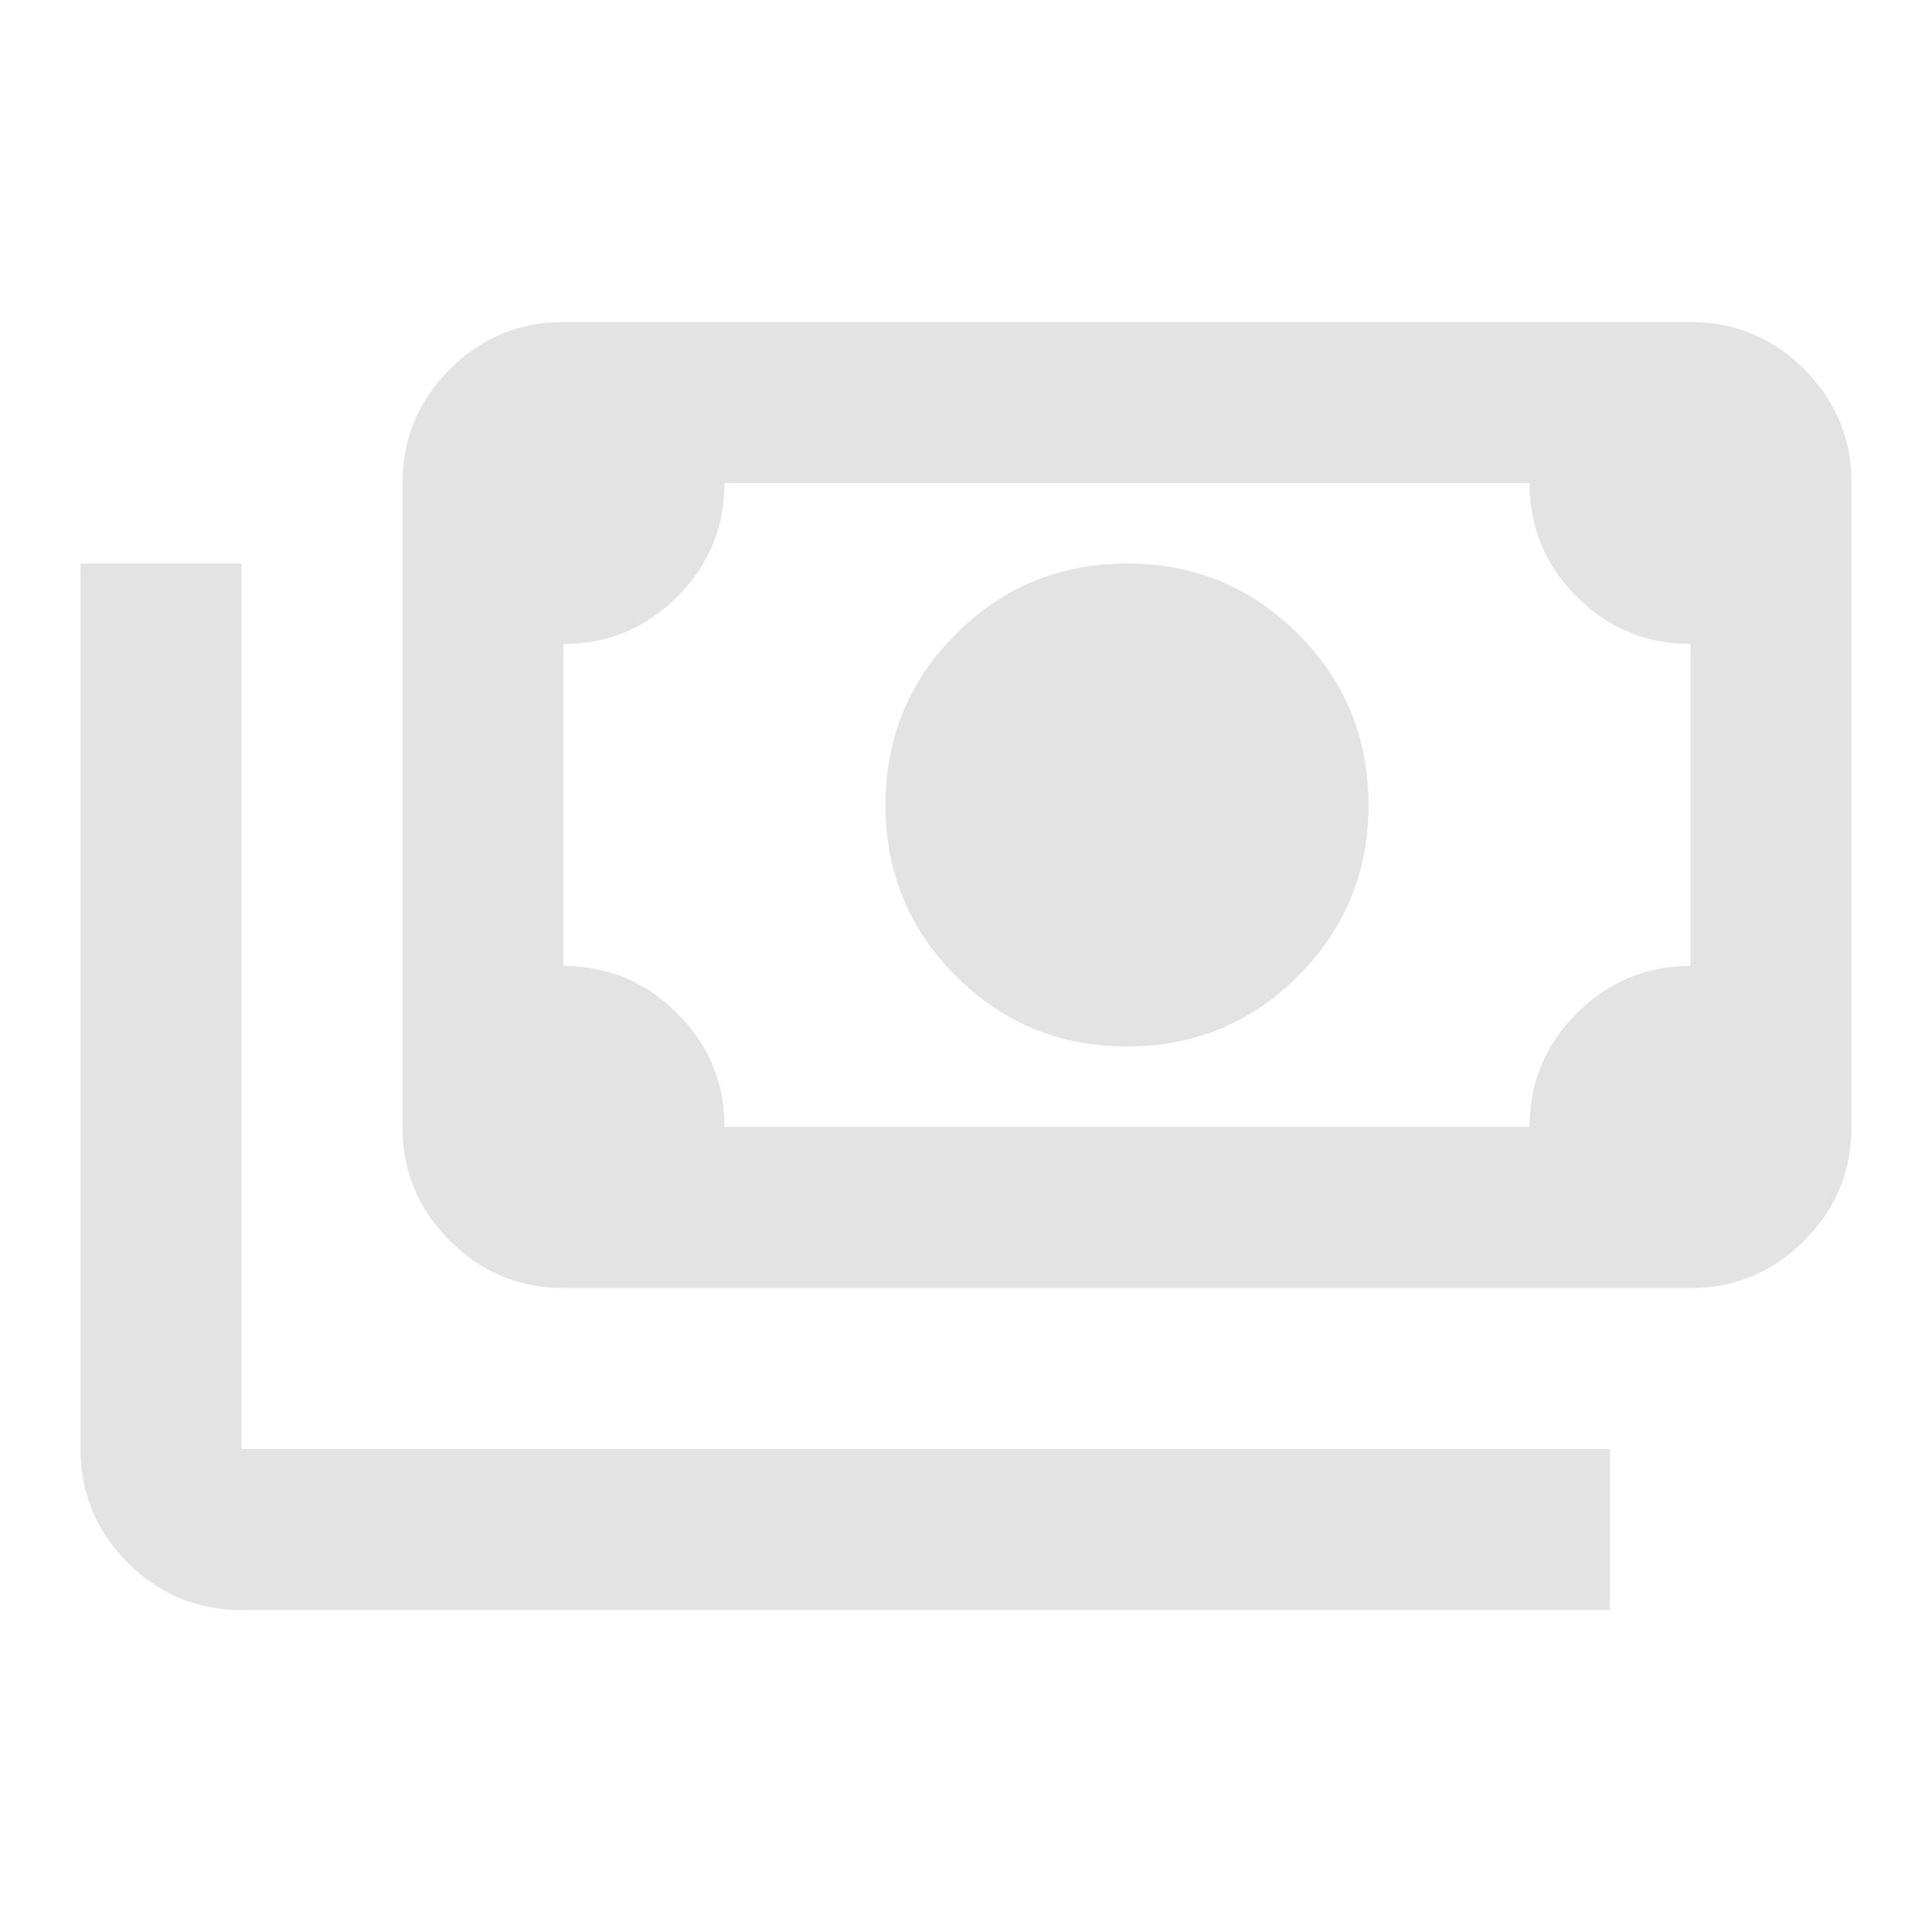
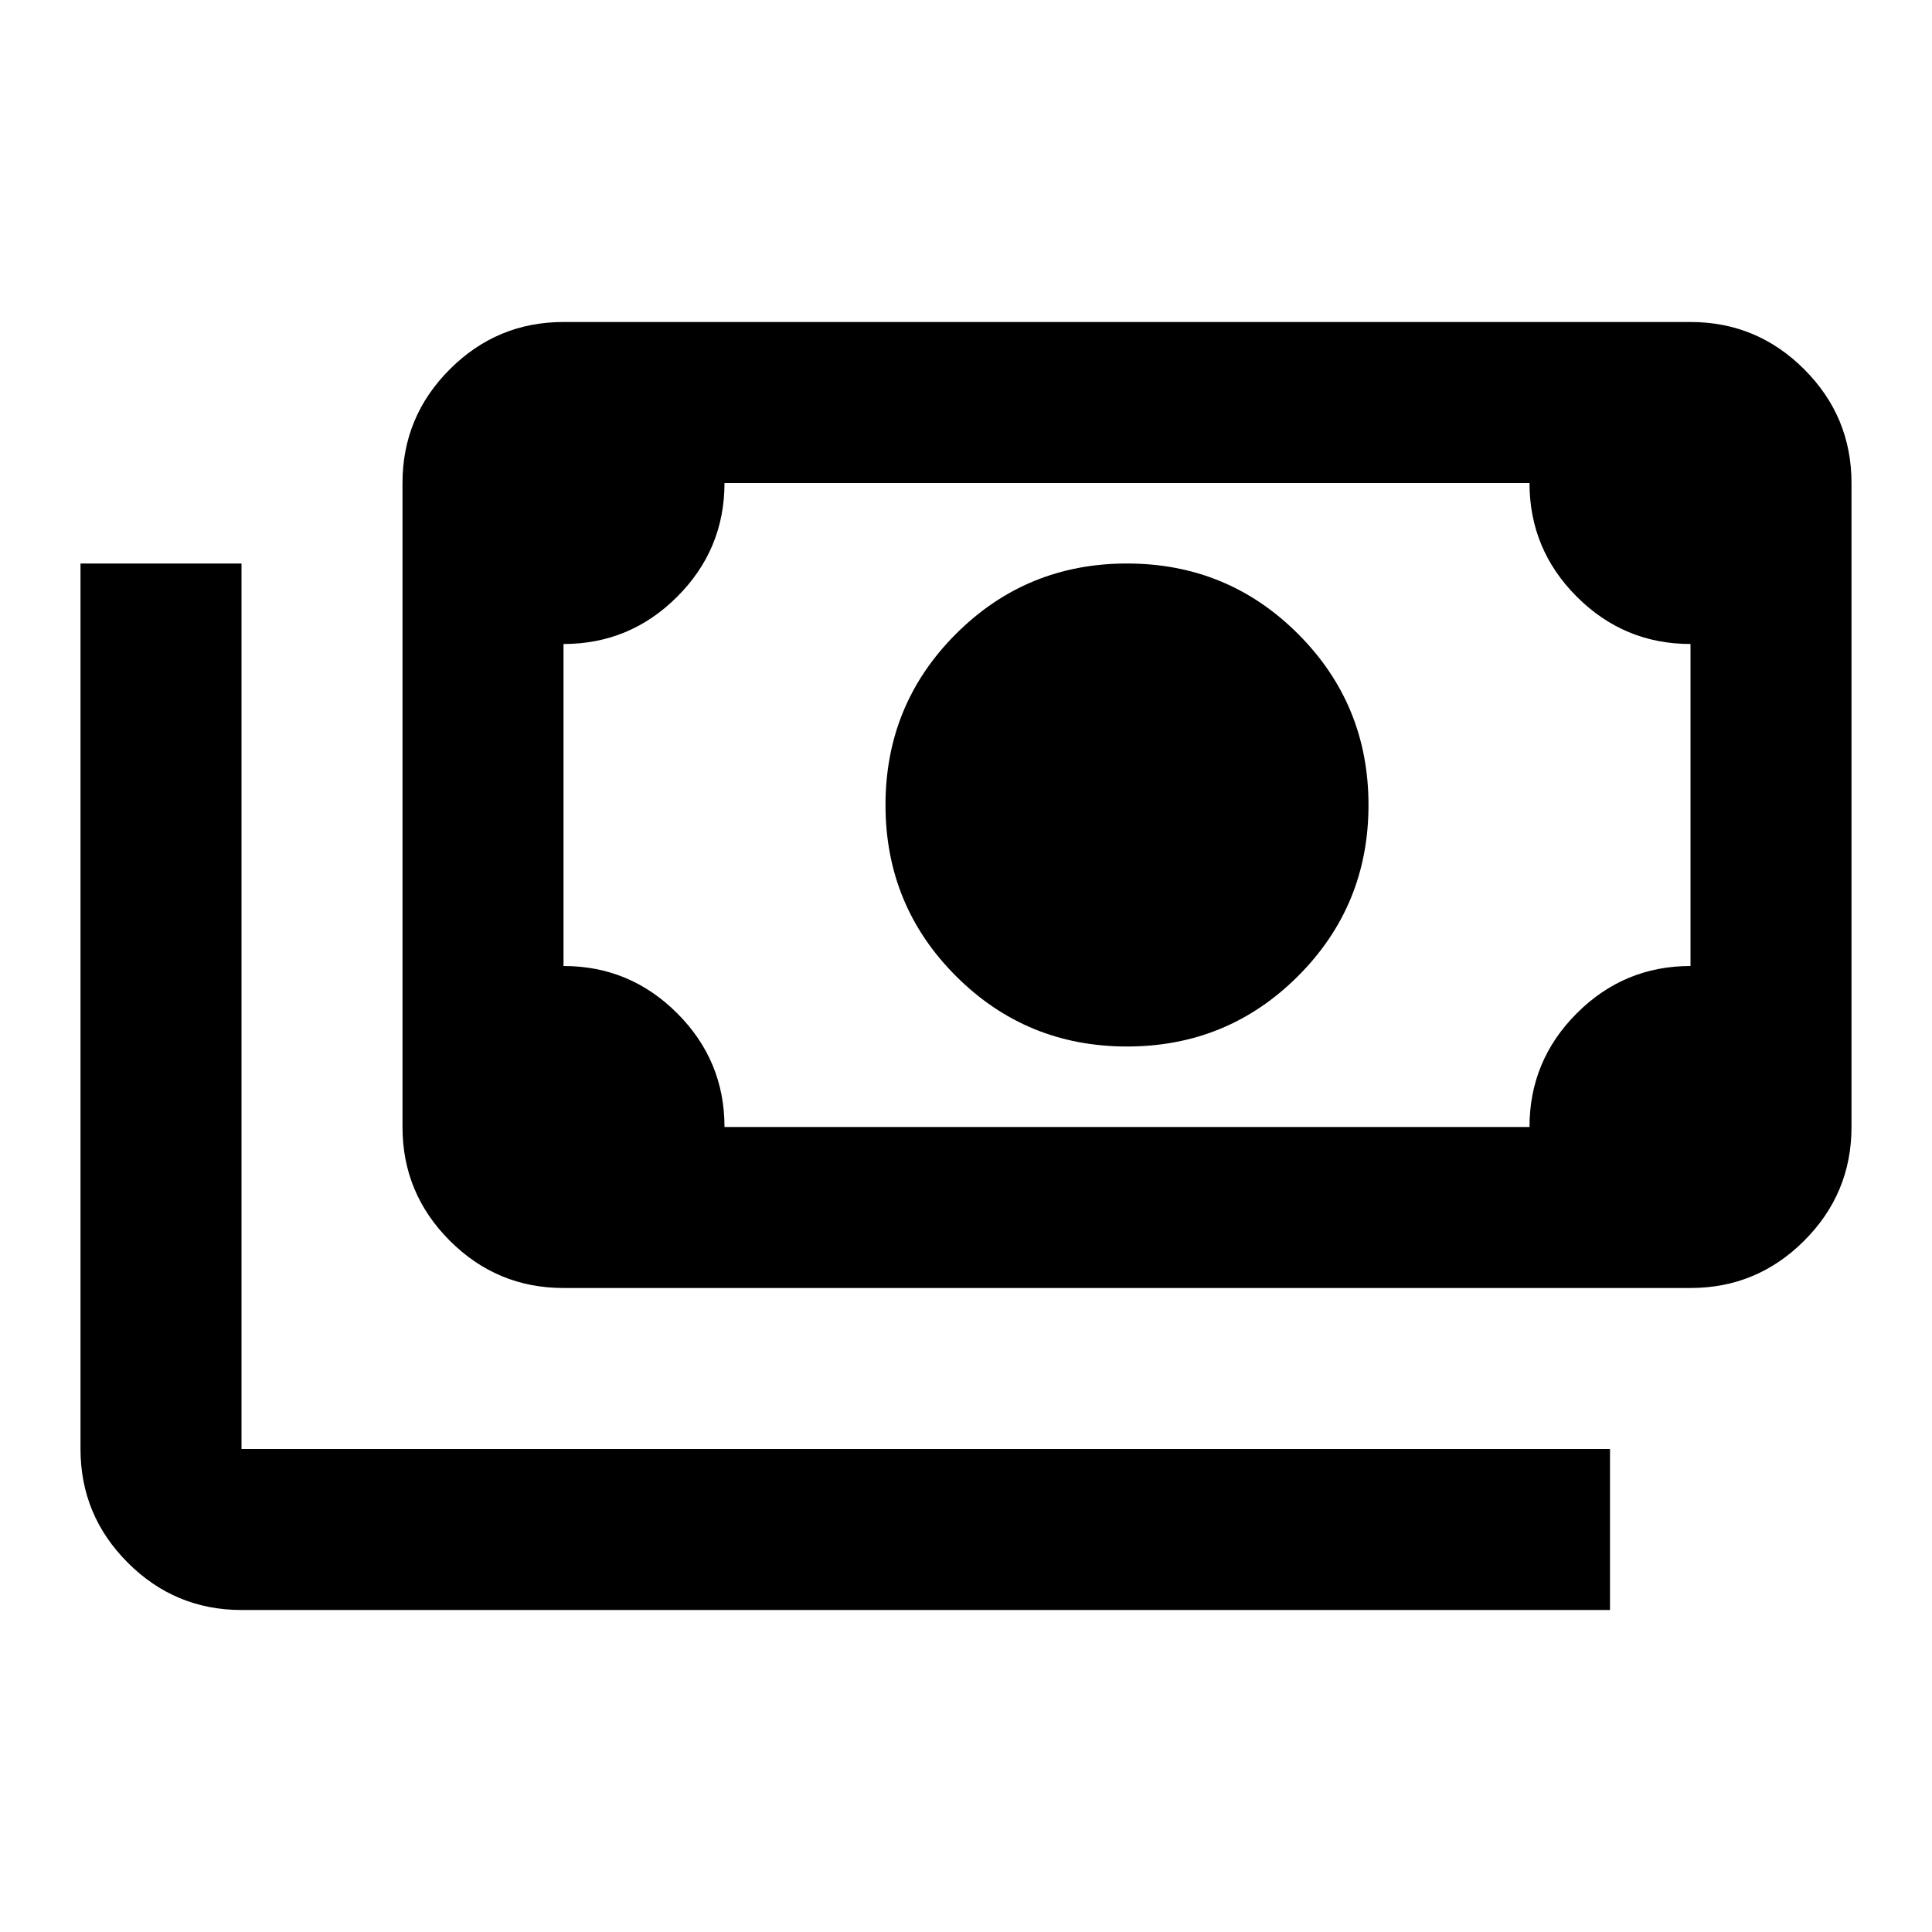
- <svg xmlns="http://www.w3.org/2000/svg" height="24px" viewBox="0 -960 960 960" width="24px" fill="#e3e3e3">
+ <svg xmlns="http://www.w3.org/2000/svg" height="24px" viewBox="0 -960 960 960" width="24px" fill="#000000">
  <path d="M560-440q-50 0-85-35t-35-85q0-50 35-85t85-35q50 0 85 35t35 85q0 50-35 85t-85 35ZM280-320q-33 0-56.5-23.5T200-400v-320q0-33 23.5-56.5T280-800h560q33 0 56.5 23.5T920-720v320q0 33-23.5 56.5T840-320H280Zm80-80h400q0-33 23.5-56.5T840-480v-160q-33 0-56.5-23.5T760-720H360q0 33-23.5 56.5T280-640v160q33 0 56.5 23.5T360-400Zm440 240H120q-33 0-56.5-23.5T40-240v-440h80v440h680v80ZM280-400v-320 320Z" />
</svg>
